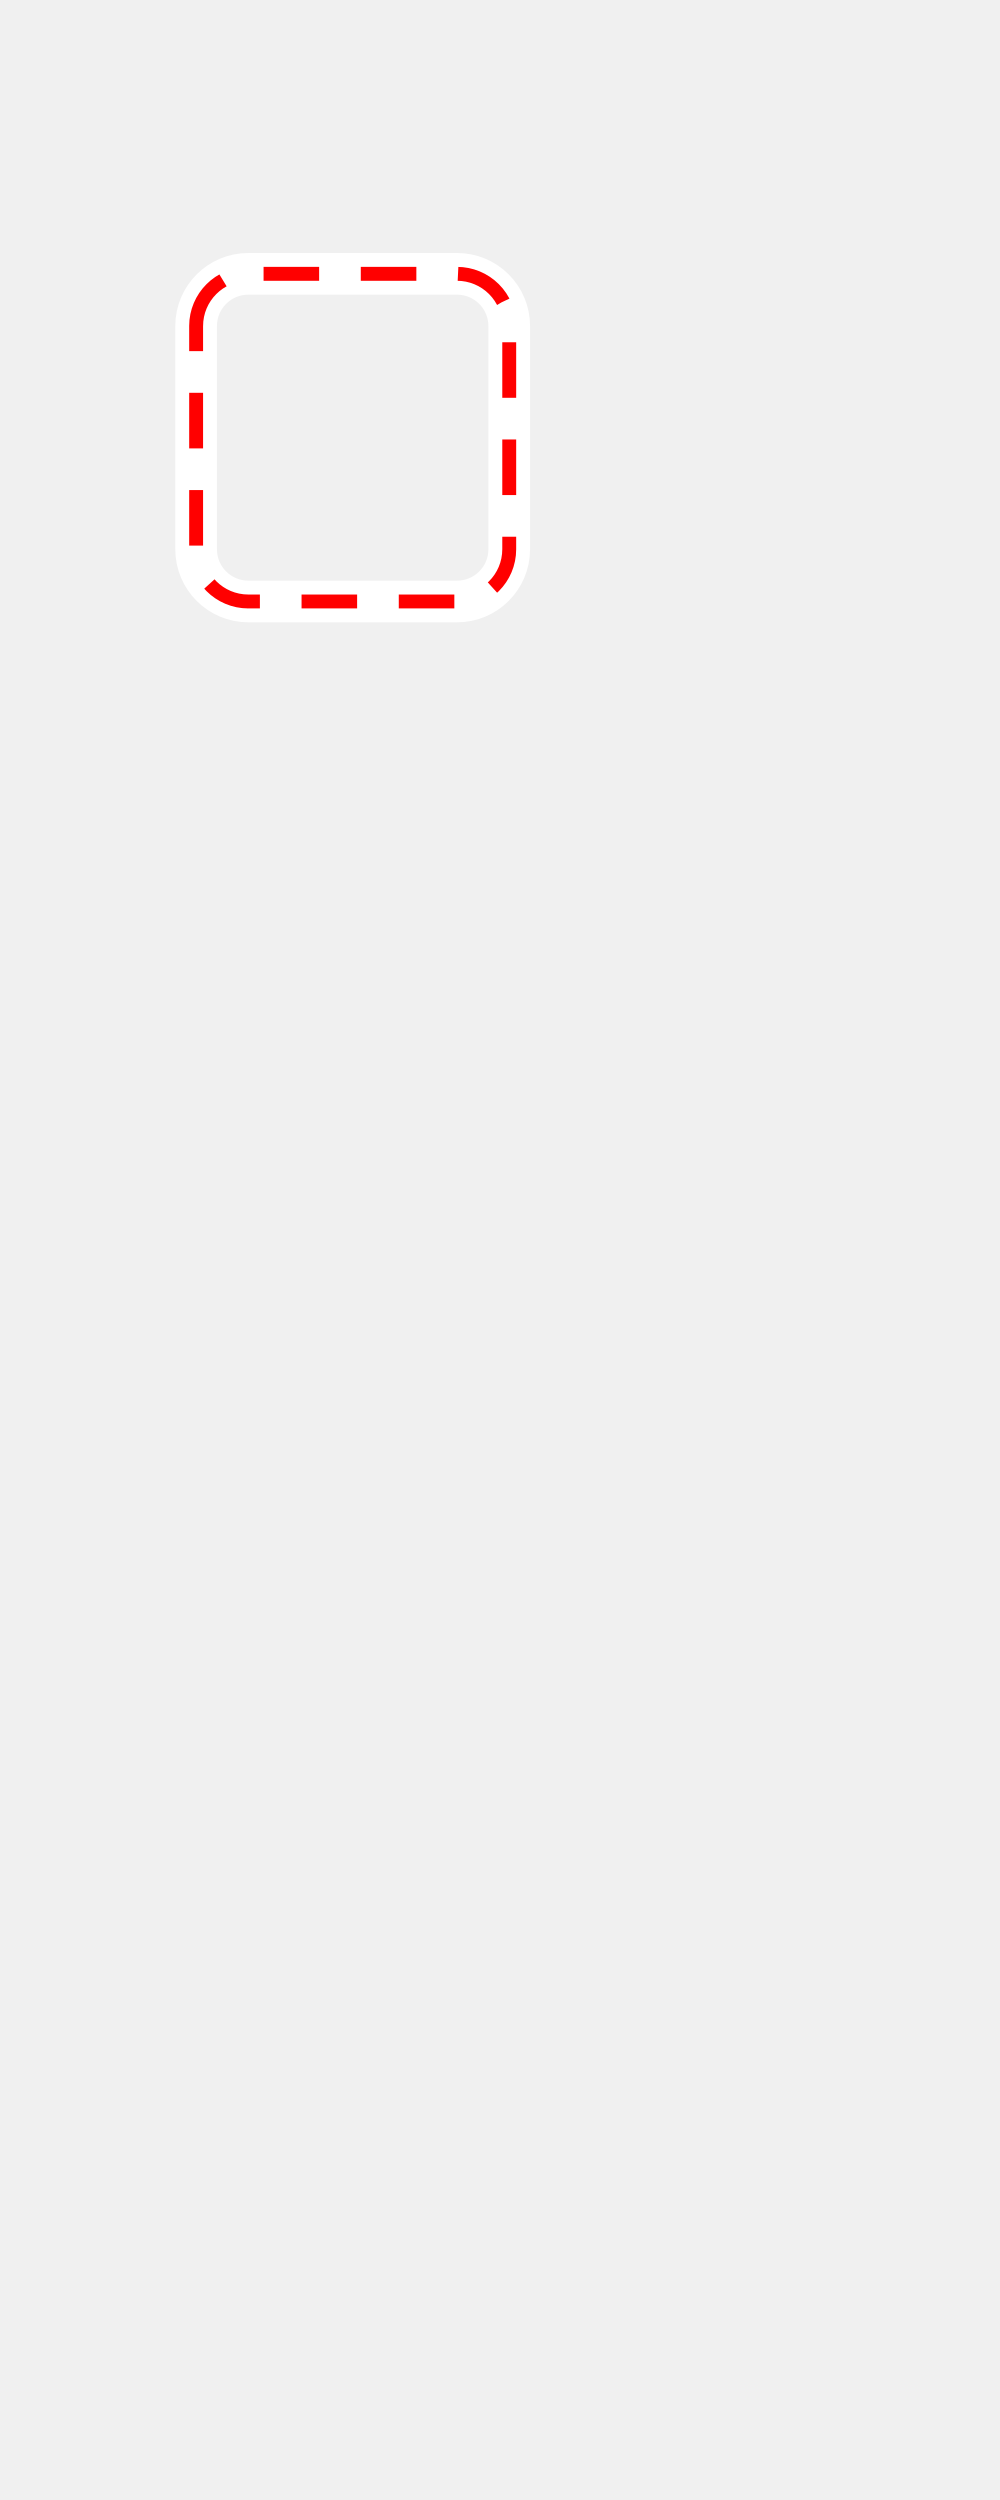
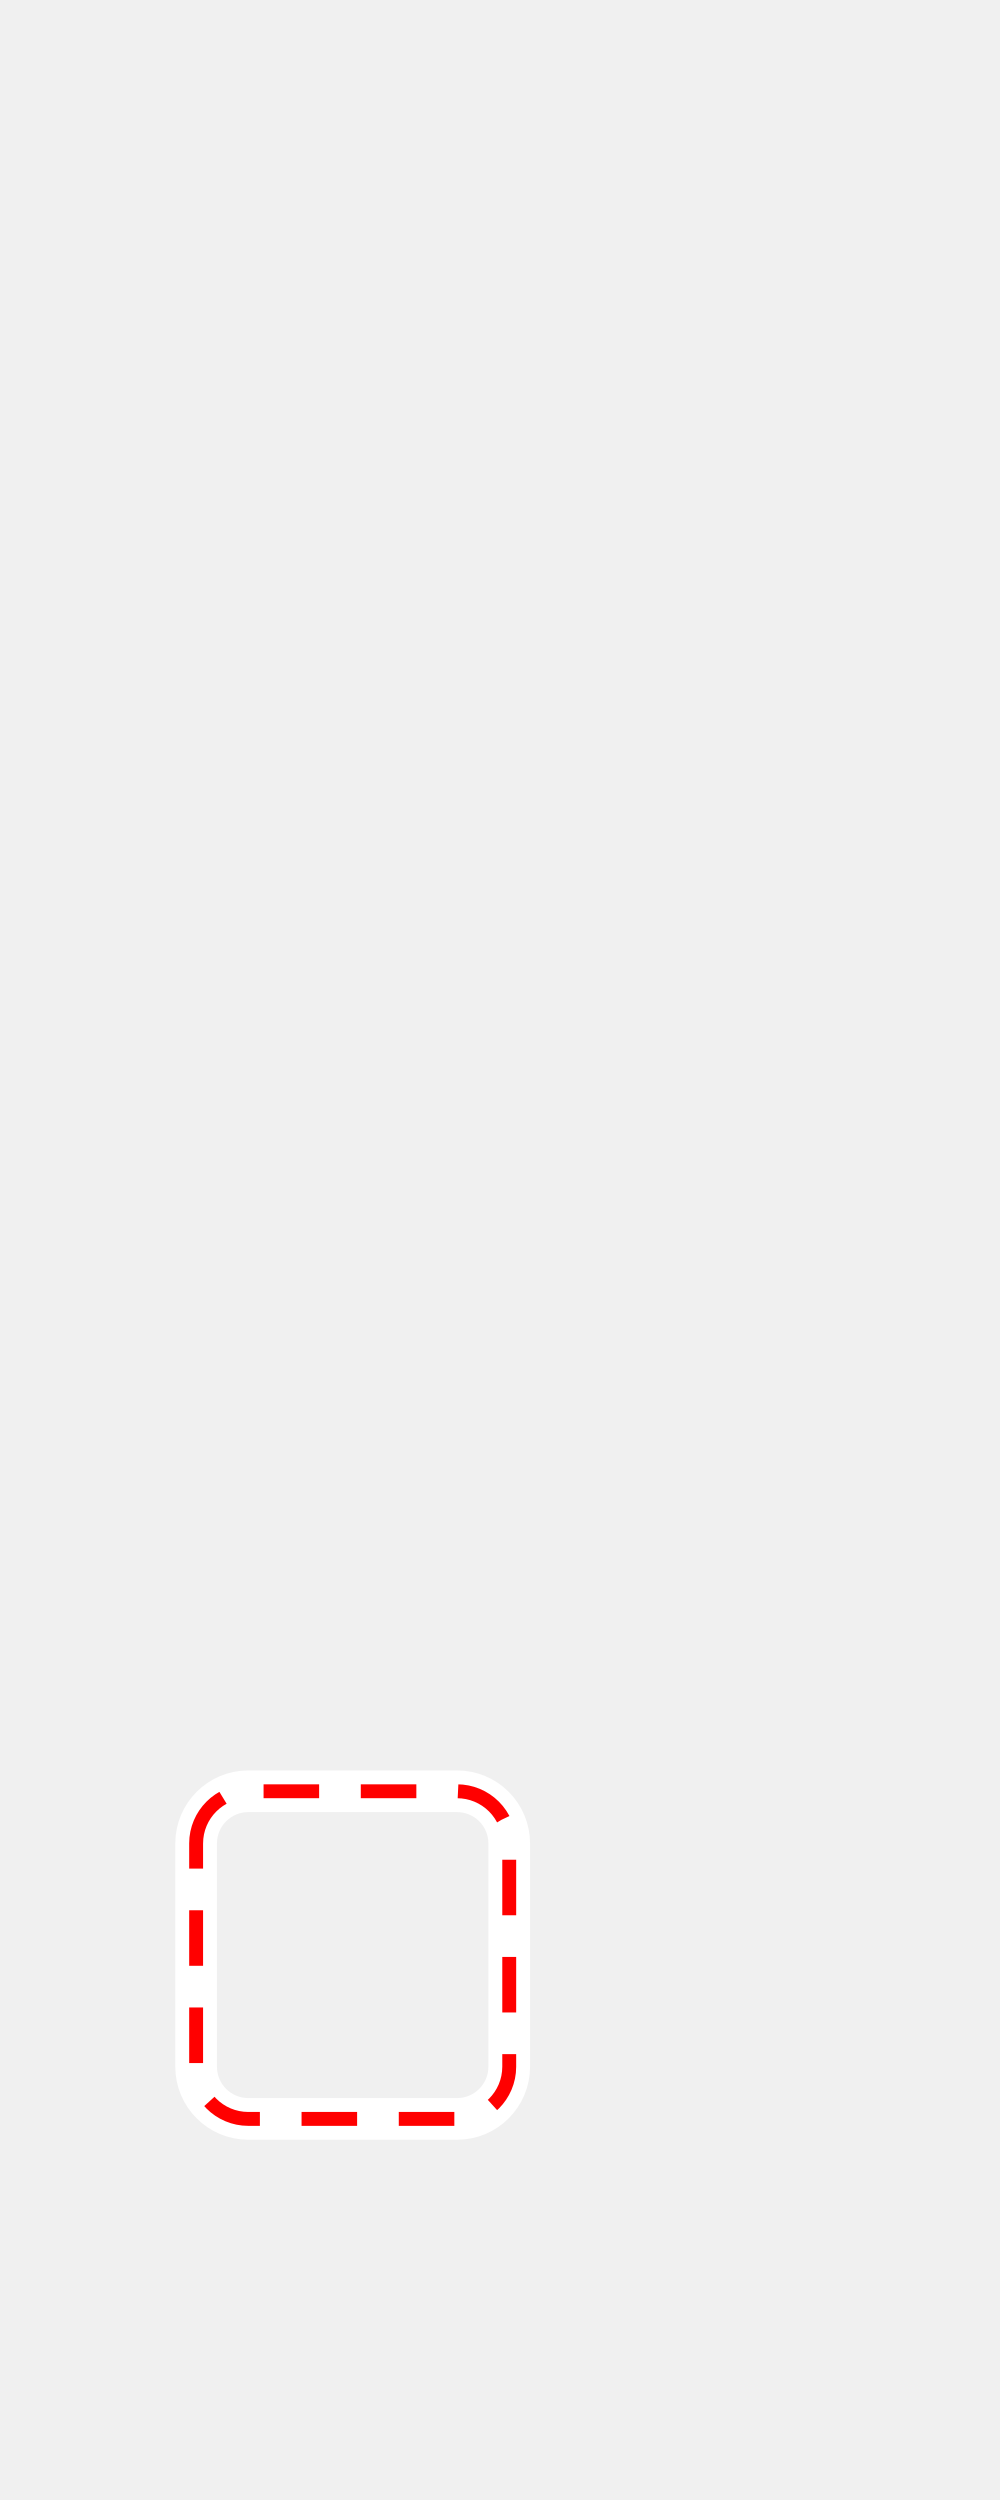
<svg xmlns="http://www.w3.org/2000/svg" version="1.1" viewBox="0.0 0.0 288.0 720.0" fill="none" stroke="none" stroke-linecap="square" stroke-miterlimit="10">
  <clipPath id="p.0">
    <path d="m0 0l288.0 0l0 720.0l-288.0 0l0 -720.0z" clip-rule="nonzero" />
  </clipPath>
  <g clip-path="url(#p.0)">
    <path fill="#000000" fill-opacity="0.0" d="m0 0l288.0 0l0 720.0l-288.0 0z" fill-rule="evenodd" />
-     <path fill="#000000" fill-opacity="0.0" d="m56.484 93.893l0 0c0 -8.3 6.729 -15.029 15.029 -15.029l60.115 0l0 0c3.986 0 7.809 1.583 10.627 4.402c2.819 2.819 4.402 6.641 4.402 10.627l0 64.304c0 8.3 -6.729 15.029 -15.029 15.029l-60.115 0l0 0c-8.3 0 -15.029 -6.729 -15.029 -15.029z" fill-rule="evenodd" />
-     <path stroke="#ffffff" stroke-width="12.0" stroke-linejoin="round" stroke-linecap="butt" d="m56.484 93.893l0 0c0 -8.3 6.729 -15.029 15.029 -15.029l60.115 0l0 0c3.986 0 7.809 1.583 10.627 4.402c2.819 2.819 4.402 6.641 4.402 10.627l0 64.304c0 8.3 -6.729 15.029 -15.029 15.029l-60.115 0l0 0c-8.3 0 -15.029 -6.729 -15.029 -15.029z" fill-rule="evenodd" />
-     <path fill="#000000" fill-opacity="0.0" d="m56.484 93.893l0 0c0 -8.3 6.729 -15.029 15.029 -15.029l60.115 0l0 0c3.986 0 7.809 1.583 10.627 4.402c2.819 2.819 4.402 6.641 4.402 10.627l0 64.304c0 8.3 -6.729 15.029 -15.029 15.029l-60.115 0l0 0c-8.3 0 -15.029 -6.729 -15.029 -15.029z" fill-rule="evenodd" />
-     <path stroke="#ff0000" stroke-width="4.0" stroke-linejoin="round" stroke-linecap="butt" stroke-dasharray="16.0,12.0" d="m56.484 93.893l0 0c0 -8.3 6.729 -15.029 15.029 -15.029l60.115 0l0 0c3.986 0 7.809 1.583 10.627 4.402c2.819 2.819 4.402 6.641 4.402 10.627l0 64.304c0 8.3 -6.729 15.029 -15.029 15.029l-60.115 0l0 0c-8.3 0 -15.029 -6.729 -15.029 -15.029z" fill-rule="evenodd" />
+     <path fill="#000000" fill-opacity="0.0" d="m56.484 530.913l0 0c0 -8.3 6.729 -15.029 15.029 -15.029l60.115 0l0 0c3.986 0 7.809 1.583 10.627 4.402c2.819 2.818 4.402 6.641 4.402 10.627l0 64.304c0 8.3 -6.729 15.029 -15.029 15.029l-60.115 0l0 0c-8.3 0 -15.029 -6.729 -15.029 -15.029z" fill-rule="evenodd" />
+     <path stroke="#ffffff" stroke-width="12.0" stroke-linejoin="round" stroke-linecap="butt" d="m56.484 530.913l0 0c0 -8.3 6.729 -15.029 15.029 -15.029l60.115 0l0 0c3.986 0 7.809 1.583 10.627 4.402c2.819 2.818 4.402 6.641 4.402 10.627l0 64.304c0 8.3 -6.729 15.029 -15.029 15.029l-60.115 0l0 0c-8.3 0 -15.029 -6.729 -15.029 -15.029z" fill-rule="evenodd" />
+     <path fill="#000000" fill-opacity="0.0" d="m56.484 530.913l0 0c0 -8.3 6.729 -15.029 15.029 -15.029l60.115 0l0 0c3.986 0 7.809 1.583 10.627 4.402c2.819 2.818 4.402 6.641 4.402 10.627l0 64.304c0 8.3 -6.729 15.029 -15.029 15.029l-60.115 0l0 0c-8.3 0 -15.029 -6.729 -15.029 -15.029z" fill-rule="evenodd" />
+     <path stroke="#ff0000" stroke-width="4.0" stroke-linejoin="round" stroke-linecap="butt" stroke-dasharray="16.0,12.0" d="m56.484 530.913l0 0c0 -8.3 6.729 -15.029 15.029 -15.029l60.115 0l0 0c3.986 0 7.809 1.583 10.627 4.402c2.819 2.818 4.402 6.641 4.402 10.627l0 64.304c0 8.3 -6.729 15.029 -15.029 15.029l-60.115 0l0 0c-8.3 0 -15.029 -6.729 -15.029 -15.029z" fill-rule="evenodd" />
  </g>
</svg>
